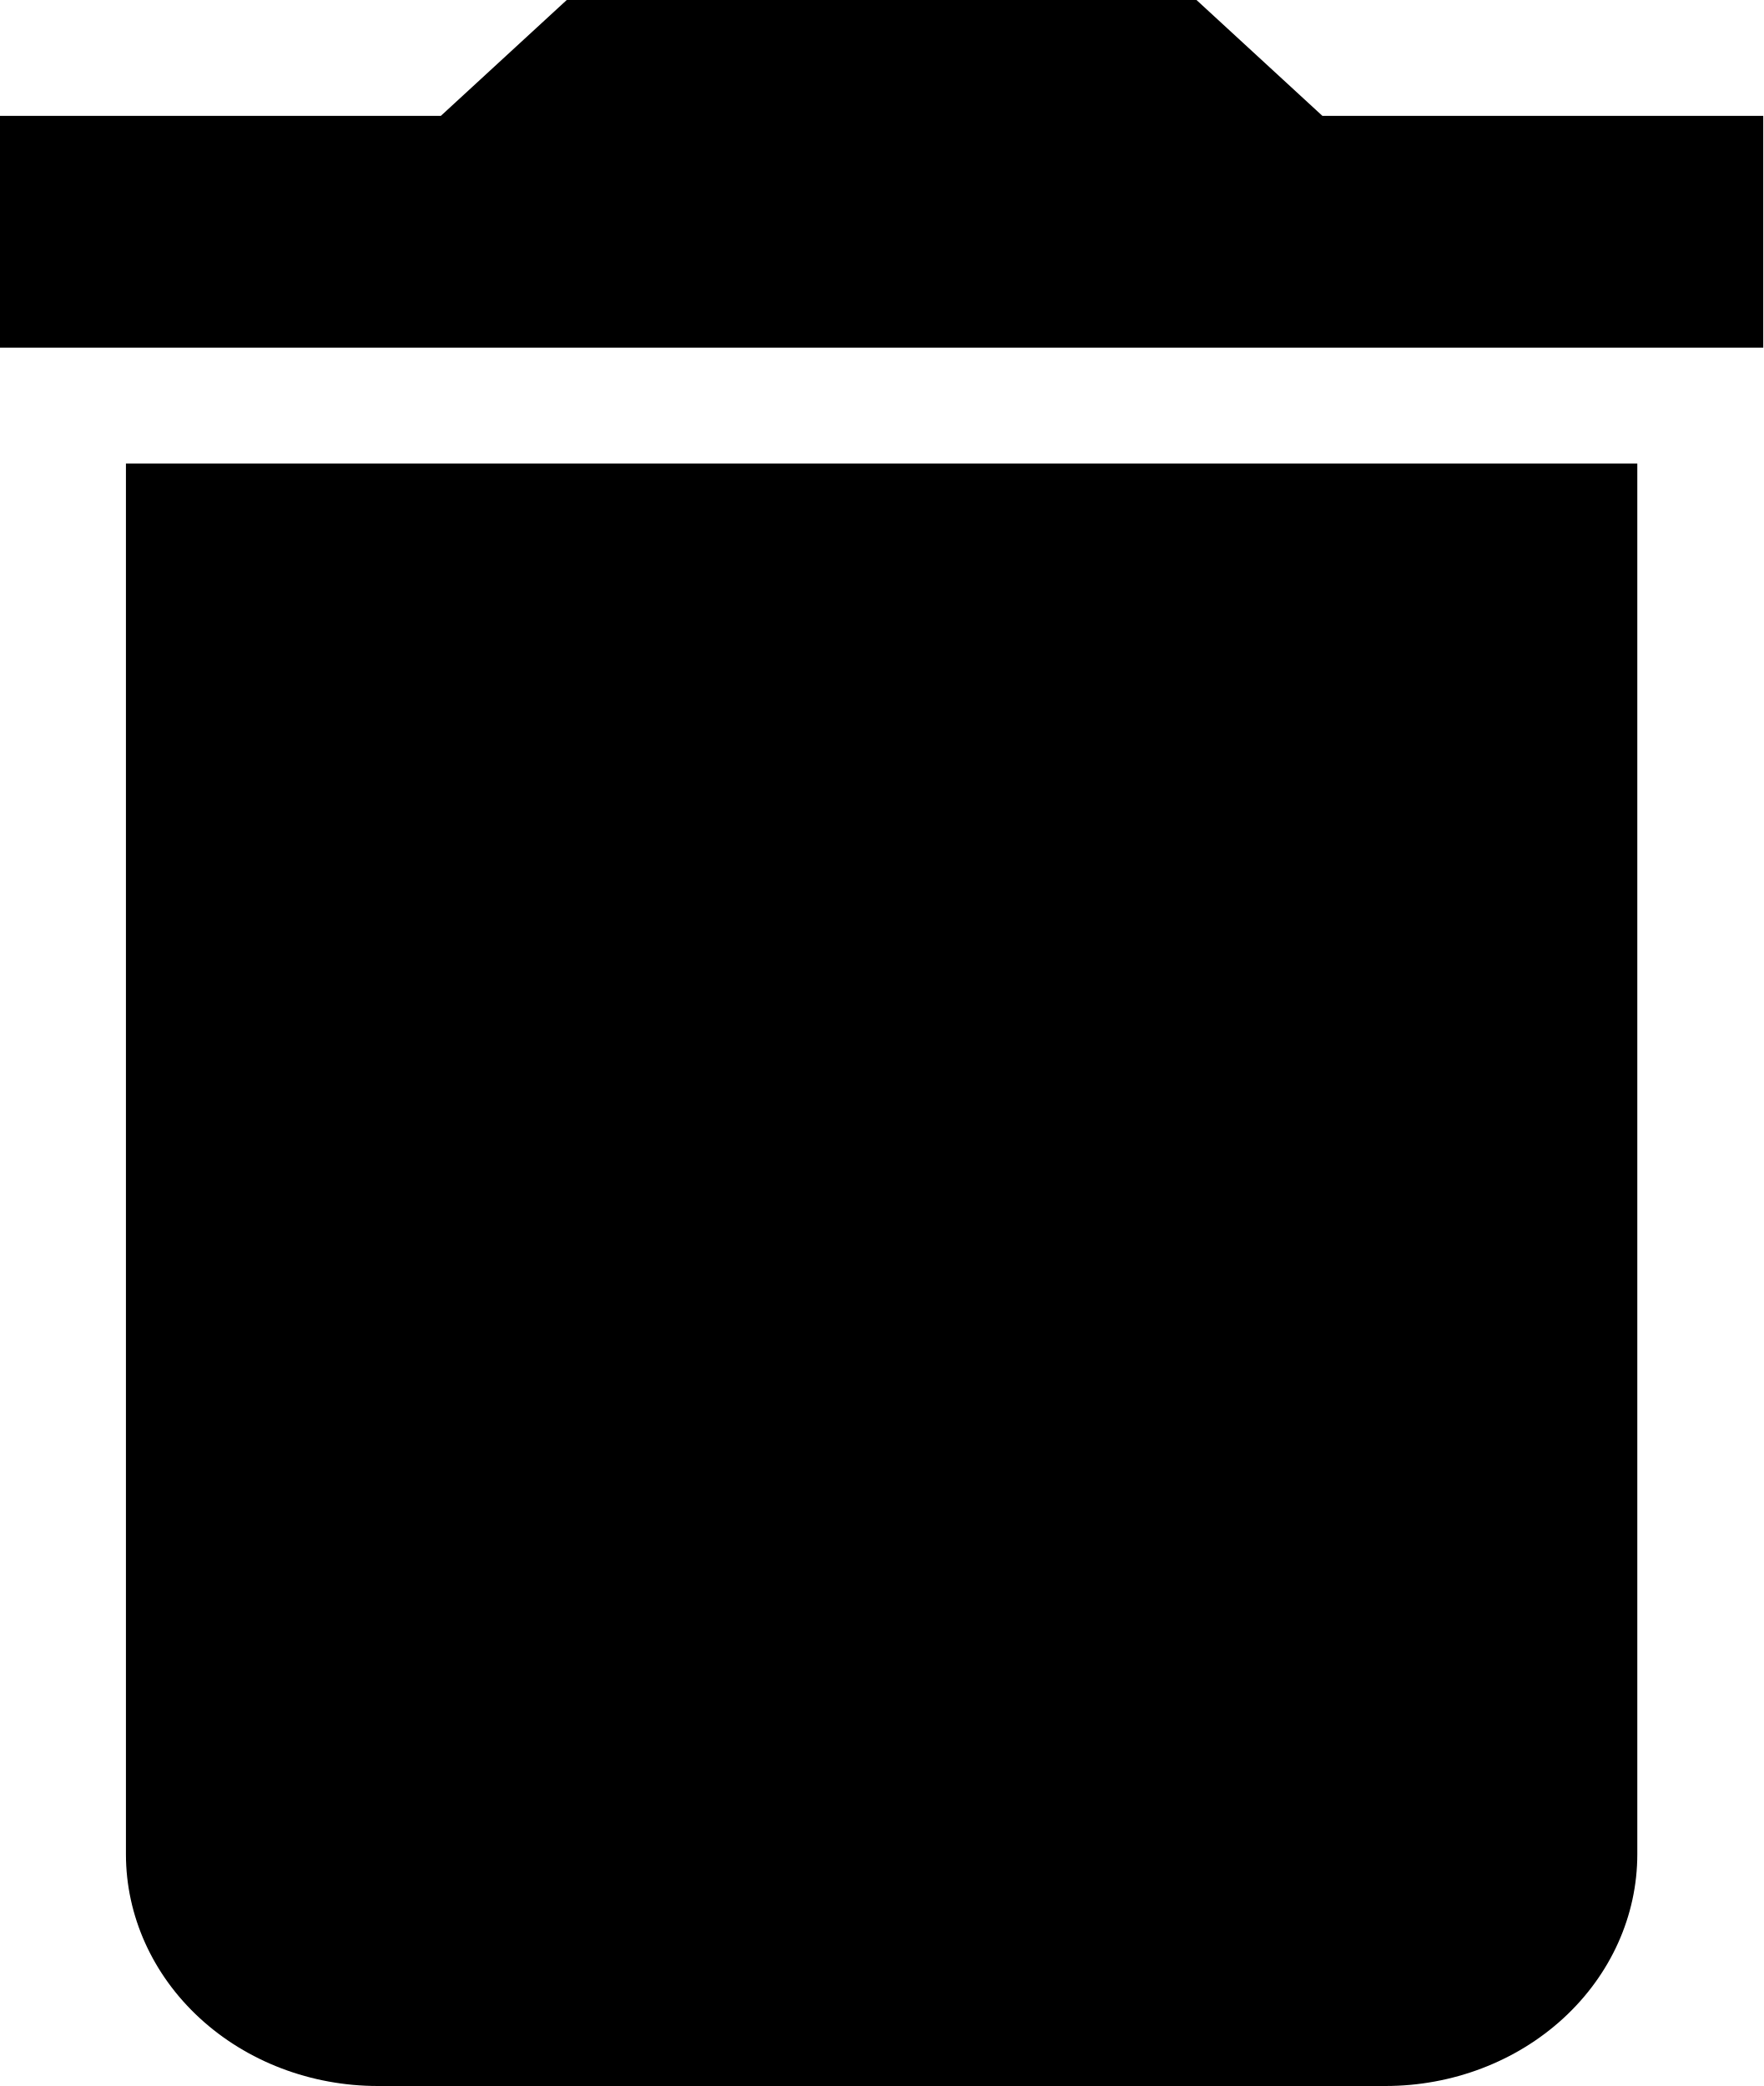
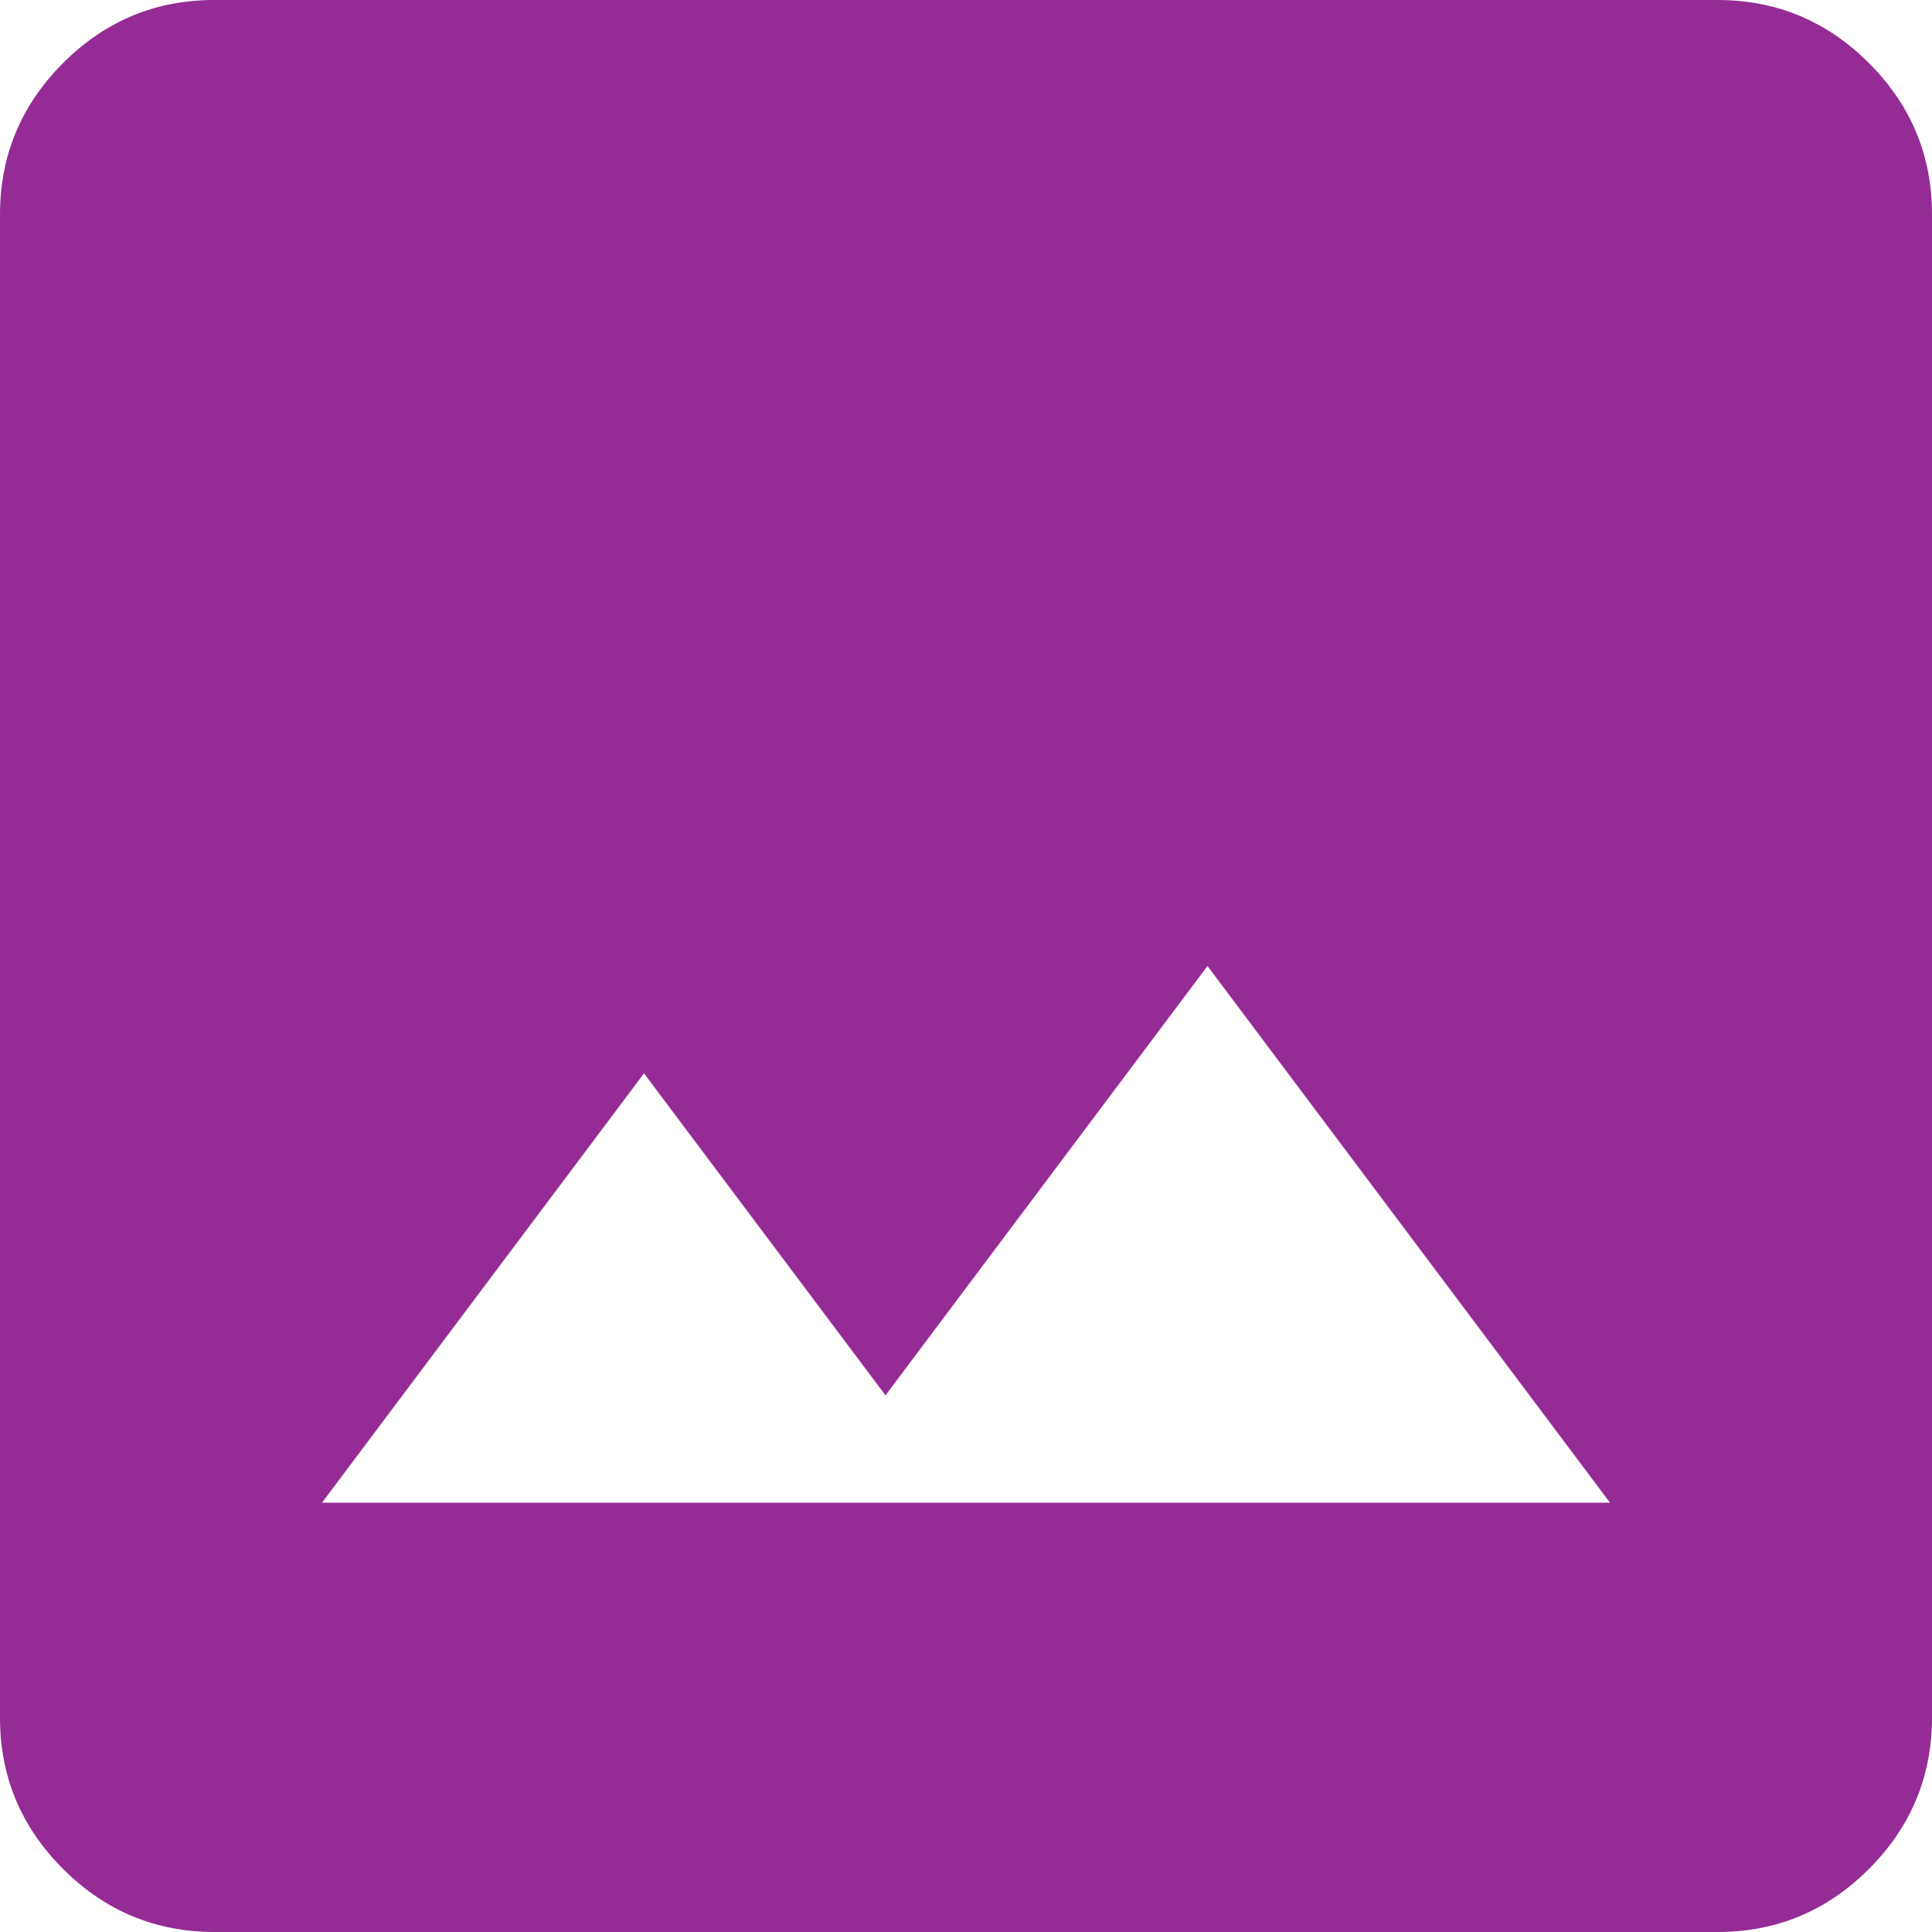
- <svg xmlns="http://www.w3.org/2000/svg" width="71" height="84" viewBox="0 0 71 84" fill="none">
-   <path d="M71 4.667H53.25L48.179 0H22.821L17.75 4.667H0V14H71M5.071 74.667C5.071 77.142 6.14 79.516 8.042 81.266C9.944 83.017 12.524 84 15.214 84H55.786C58.476 84 61.056 83.017 62.958 81.266C64.86 79.516 65.929 77.142 65.929 74.667V18.667H5.071V74.667Z" fill="black" />
+ <svg xmlns="http://www.w3.org/2000/svg" width="91" height="91" viewBox="0 0 91 91" fill="none">
+   <path d="M10.111 91C7.331 91 4.949 90.009 2.968 88.027C0.986 86.046 -0.003 83.666 8.58329e-06 80.889V10.111C8.58329e-06 7.331 0.991 4.949 2.973 2.968C4.954 0.986 7.334 -0.003 10.111 8.58329e-06H80.889C83.669 8.58329e-06 86.051 0.991 88.032 2.973C90.014 4.954 91.003 7.334 91 10.111V80.889C91 83.669 90.009 86.051 88.027 88.032C86.046 90.014 83.666 91.003 80.889 91H10.111ZM15.167 70.778H75.833L56.875 45.5L41.708 65.722L30.333 50.556L15.167 70.778Z" fill="#952B95" />
</svg>
